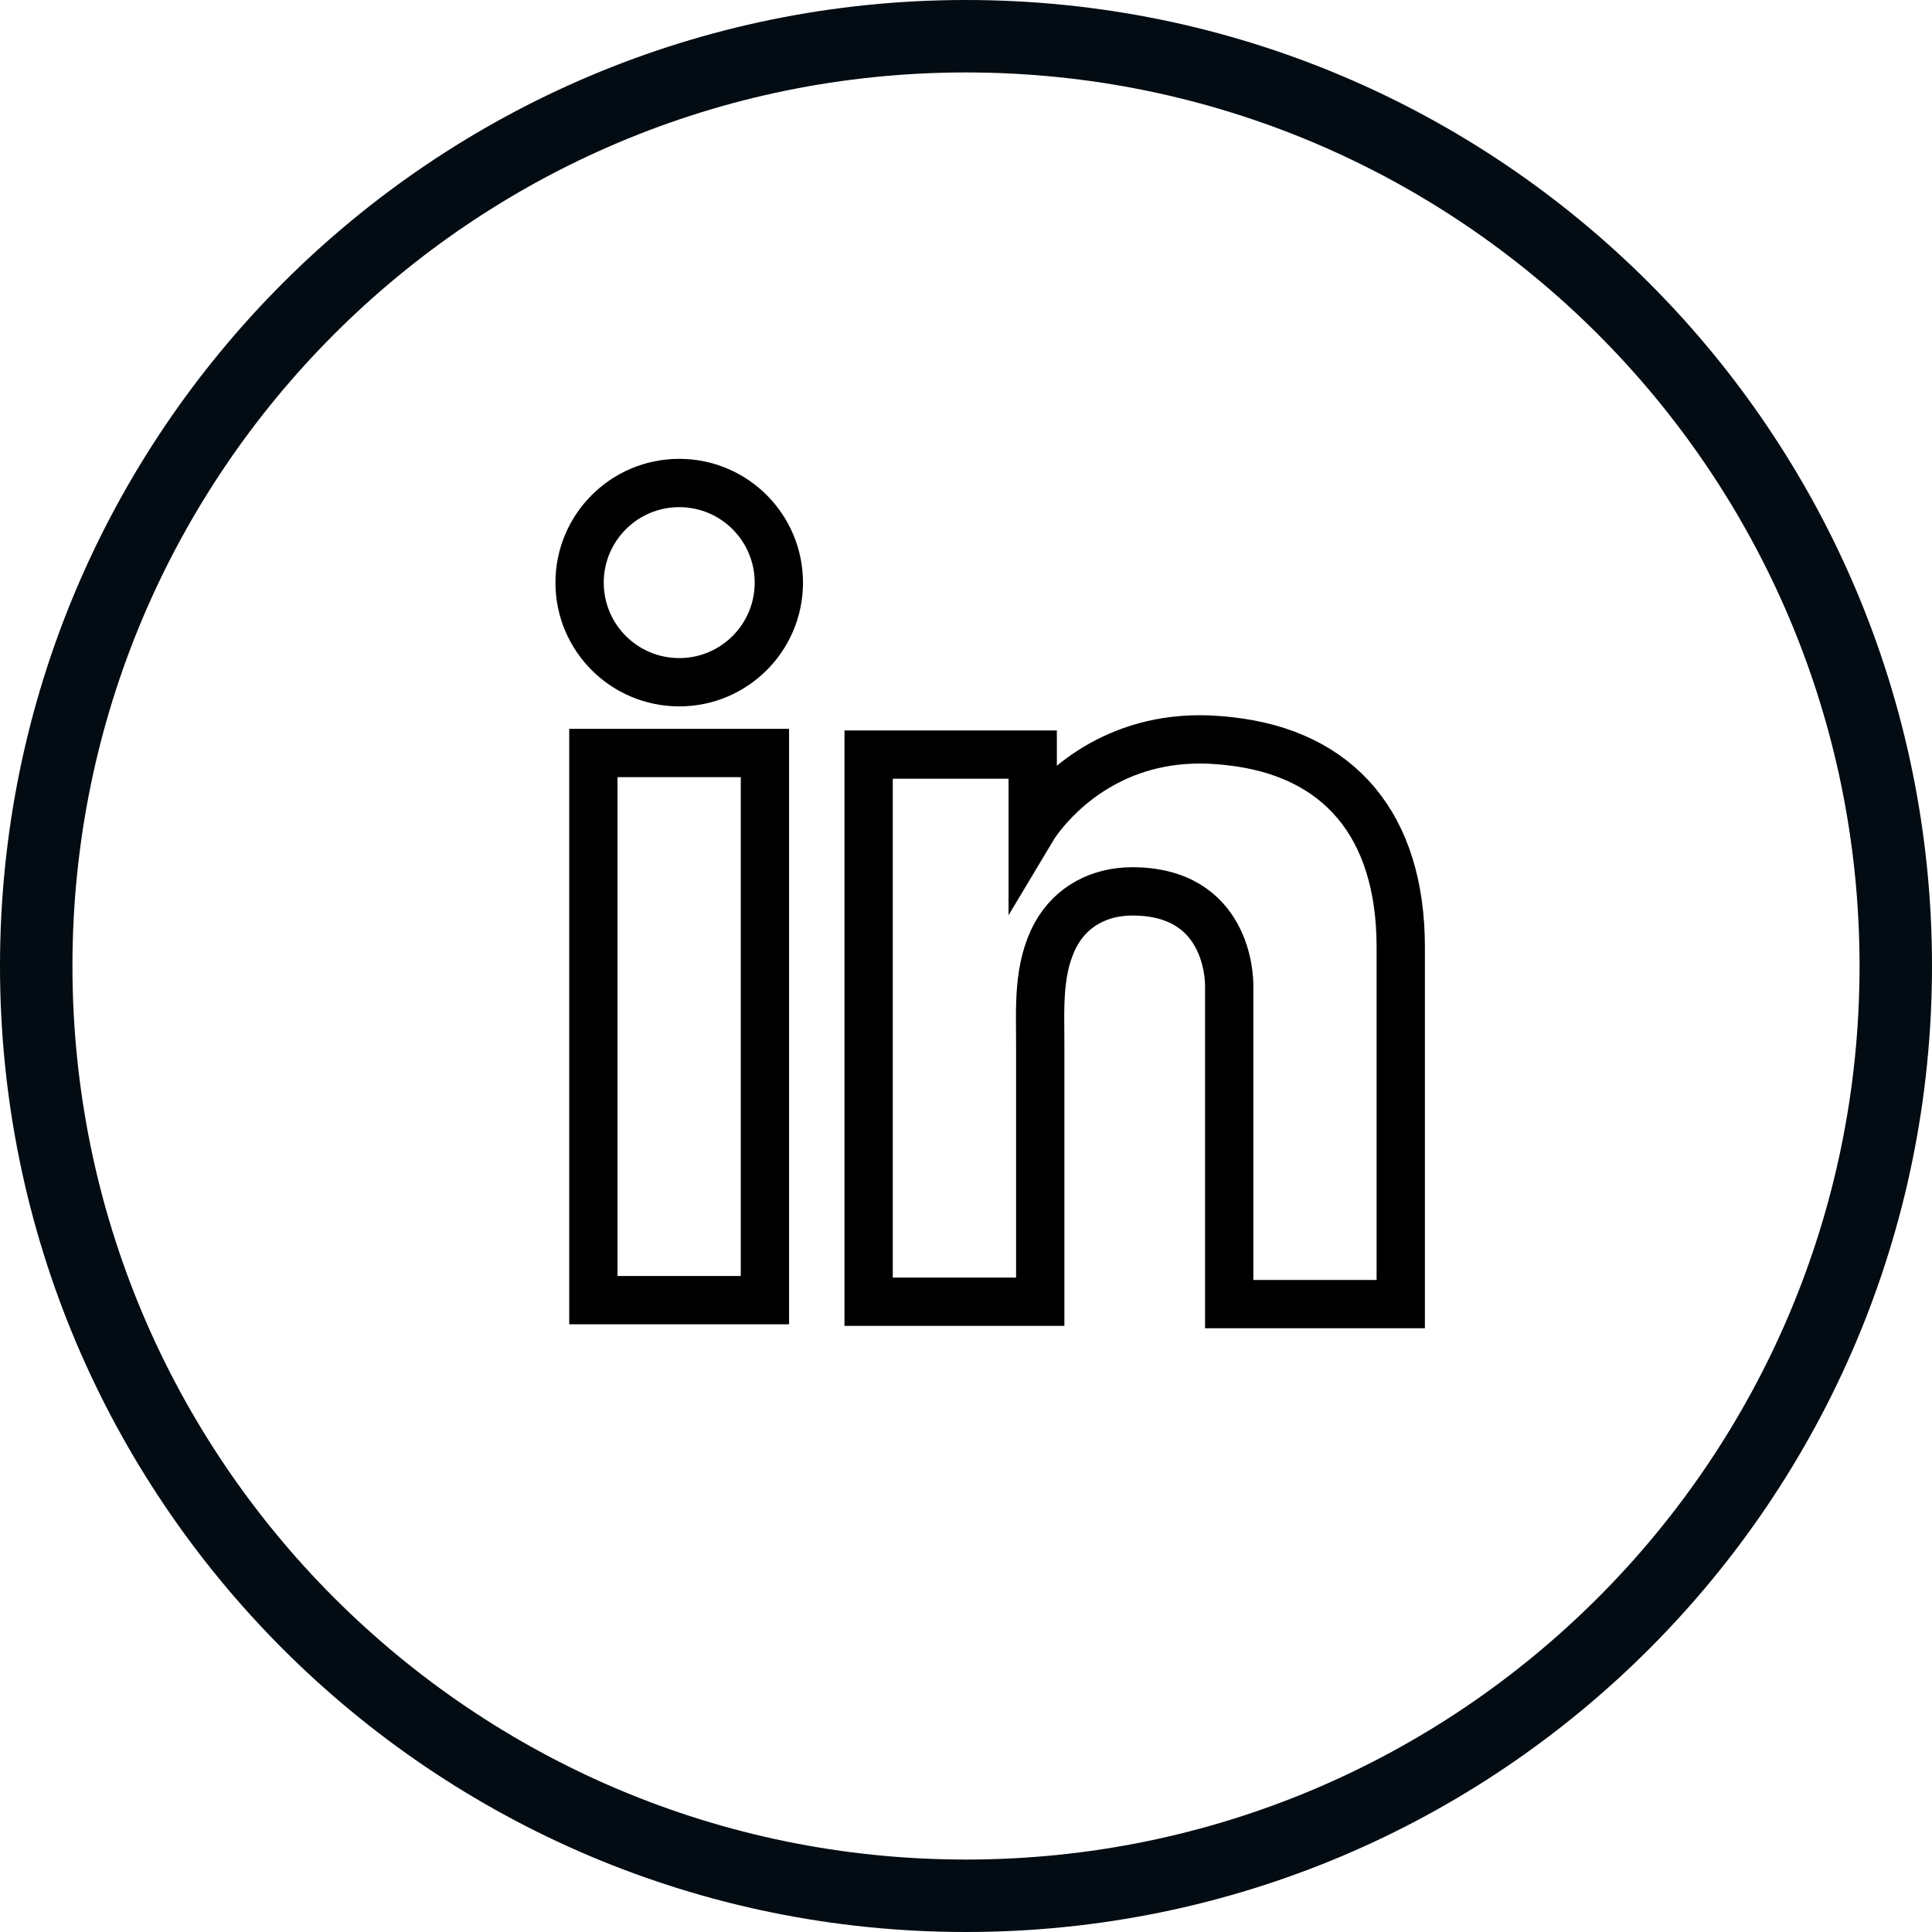
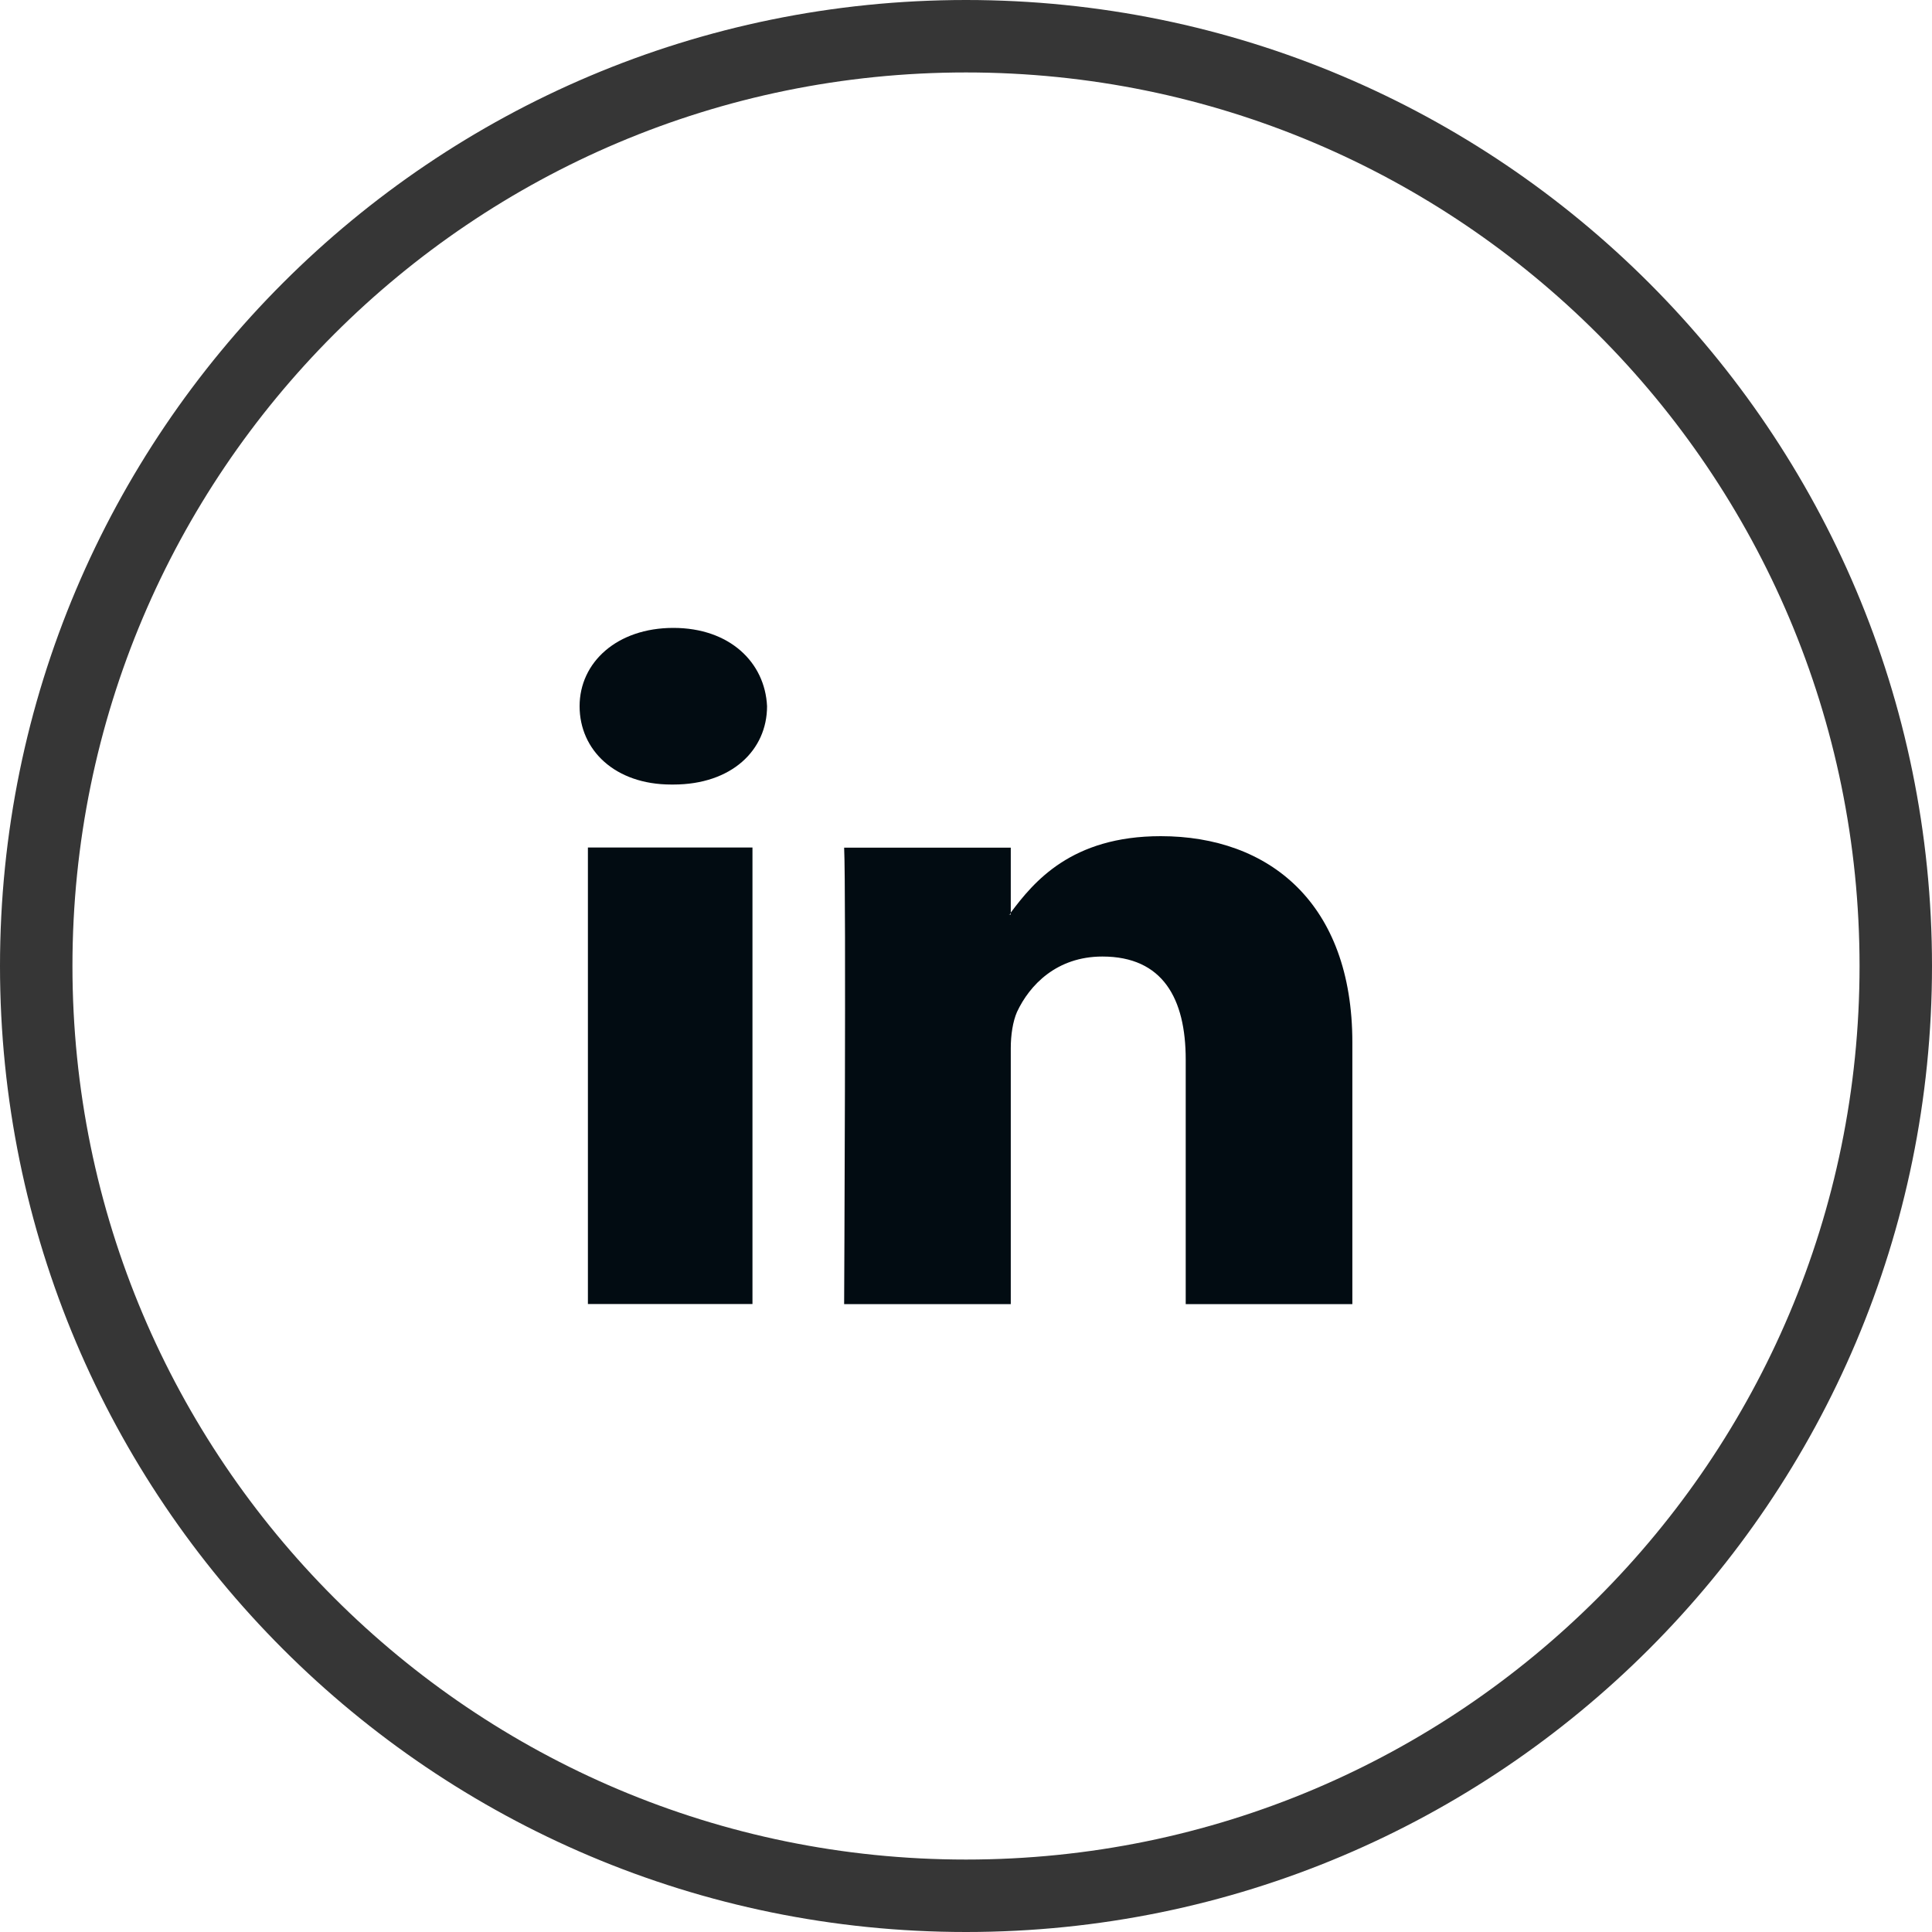
<svg xmlns="http://www.w3.org/2000/svg" width="40" height="40" viewBox="0 0 40 40" fill="none">
-   <circle cx="20" cy="20" r="19.25" stroke="#020C12" stroke-width="1.5" />
-   <path d="M15.837 15.59H12.285V26.918H15.837V15.59Z" stroke="black" />
-   <path d="M25.449 15.345C25.318 15.329 25.179 15.32 25.04 15.312C23.051 15.23 21.93 16.409 21.537 16.916C21.43 17.055 21.381 17.137 21.381 17.137V15.623H17.984V26.951H21.381H21.537C21.537 25.797 21.537 24.651 21.537 23.497C21.537 22.875 21.537 22.253 21.537 21.631C21.537 20.861 21.479 20.043 21.864 19.339C22.191 18.75 22.781 18.455 23.444 18.455C25.408 18.455 25.449 20.231 25.449 20.395C25.449 20.403 25.449 20.411 25.449 20.411V27H29.001V19.609C29.001 17.08 27.716 15.59 25.449 15.345Z" stroke="black" />
-   <path d="M14.063 14.125C15.202 14.125 16.125 13.202 16.125 12.063C16.125 10.924 15.202 10 14.063 10C12.923 10 12 10.924 12 12.063C12 13.202 12.923 14.125 14.063 14.125Z" stroke="black" />
+   <circle cx="20" cy="20" r="19.25" stroke="#363636" stroke-width="1.5" />
+   <path fill-rule="evenodd" clip-rule="evenodd" d="M27.999 21.583V27.001H24.549V21.939C24.549 20.674 24.075 19.804 22.824 19.804C21.875 19.804 21.315 20.397 21.056 20.951C20.97 21.148 20.927 21.425 20.927 21.702V27.001H17.477C17.477 27.001 17.52 18.42 17.477 17.55H20.927V18.894C20.927 18.894 20.927 18.934 20.884 18.934H20.927V18.894C21.401 18.262 22.177 17.312 24.032 17.312C26.274 17.312 27.999 18.697 27.999 21.583ZM13.941 13C12.776 13 12 13.712 12 14.621C12 15.531 12.733 16.243 13.898 16.243H13.941C15.148 16.243 15.881 15.531 15.881 14.621C15.838 13.712 15.105 13 13.941 13ZM12.172 26.998H15.579V17.547H12.172V26.998Z" fill="#020C12" />
</svg>
